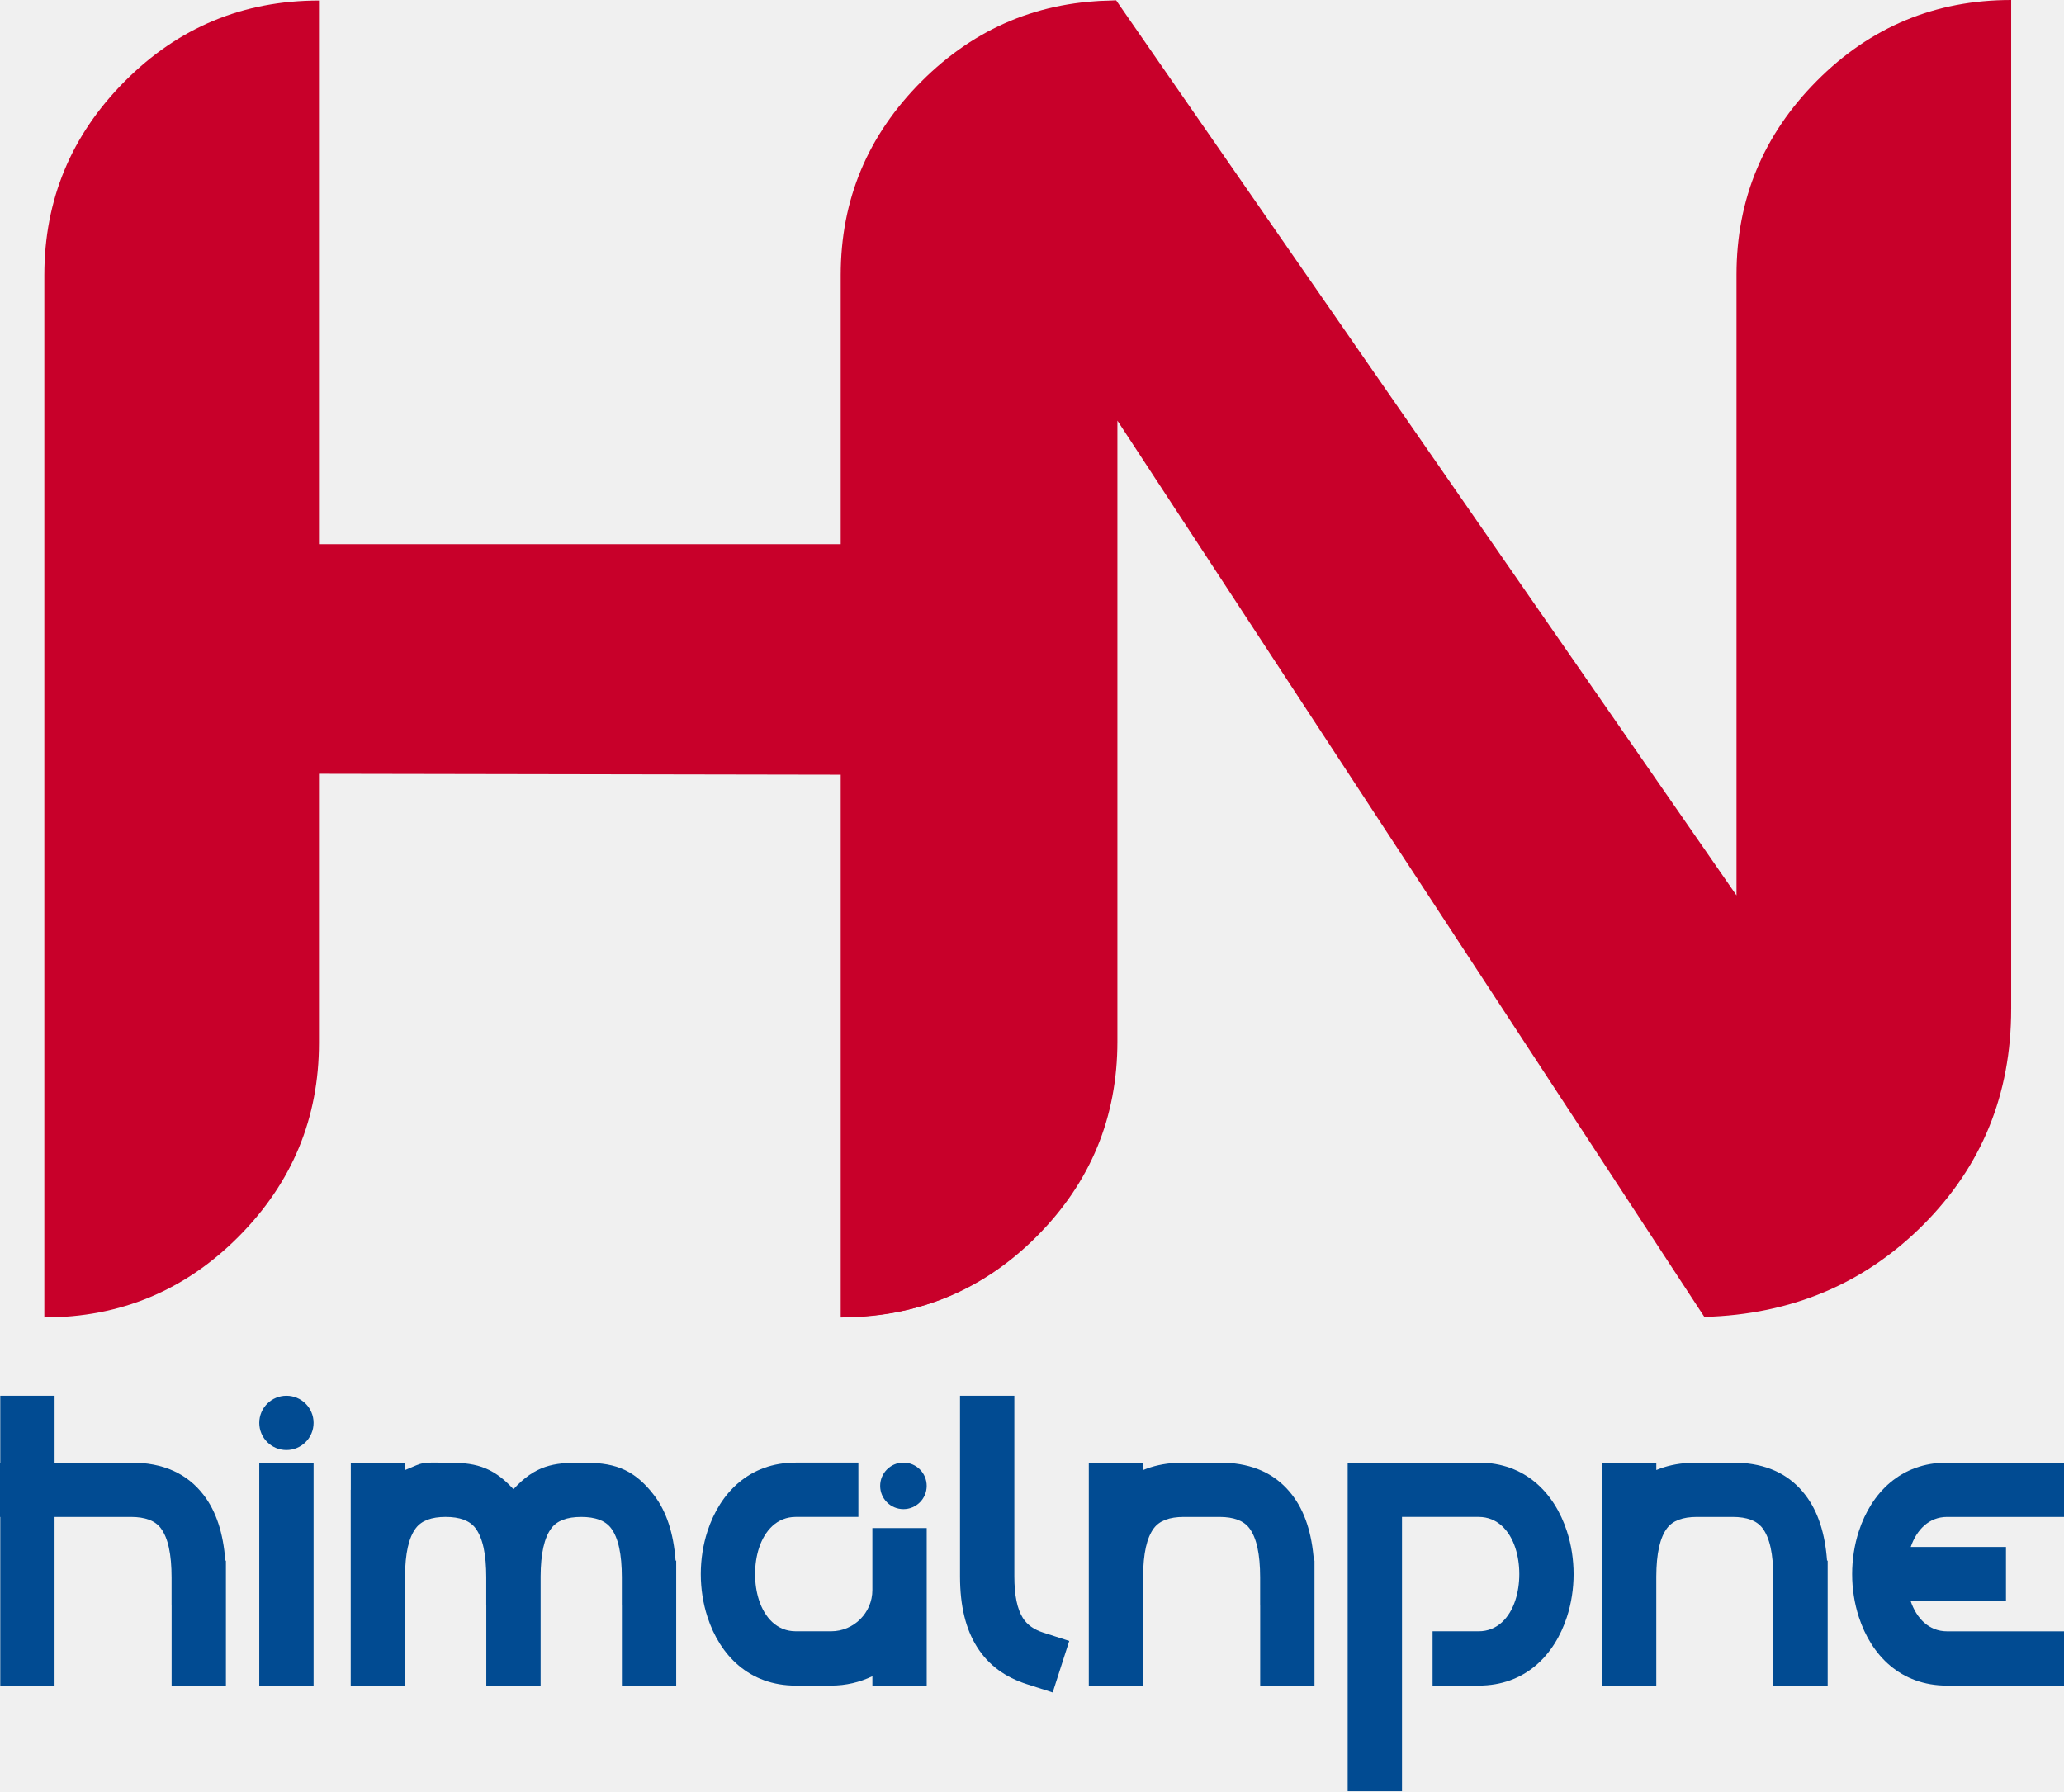
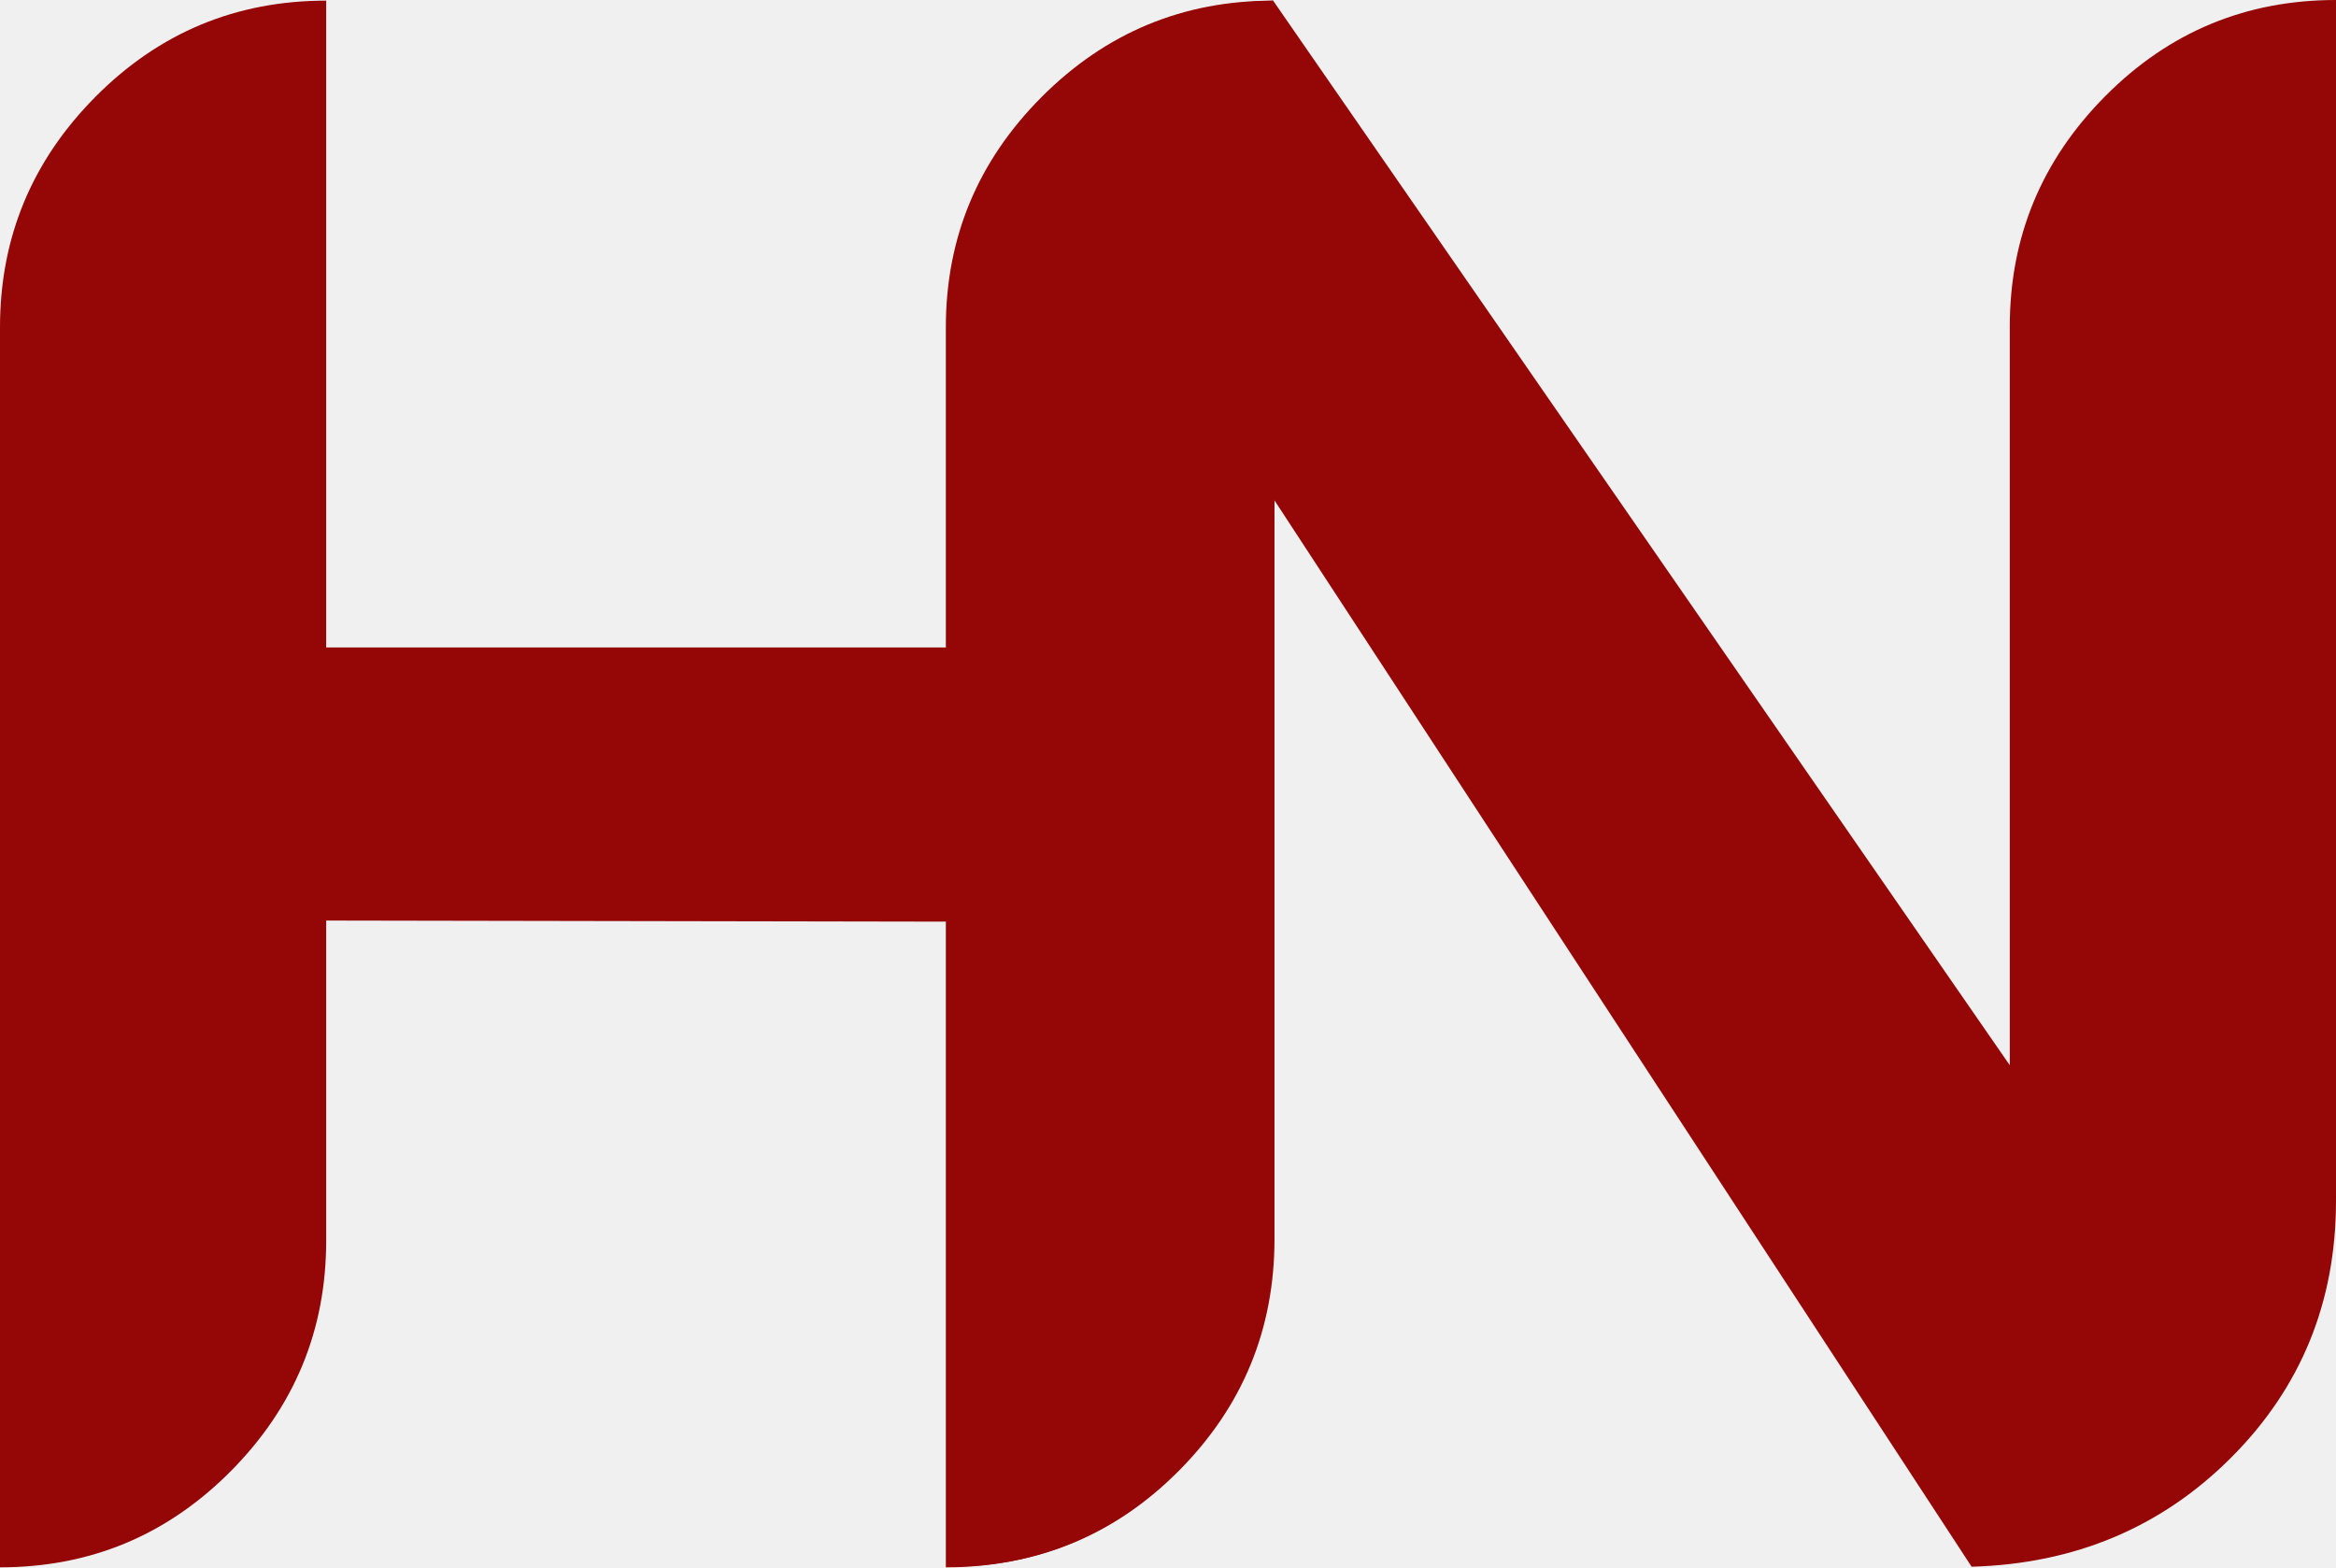
- <svg xmlns="http://www.w3.org/2000/svg" id="Layer_1" data-name="Layer 1" viewBox="0 0 1305.67 1133.36">
+ <svg xmlns="http://www.w3.org/2000/svg" width="392" height="263" viewBox="0 0 392 263" fill="none">
+   <g clip-path="url(#clip0_1_43)">
+     <path d="M158.722 54.921C158.722 39.89 164.087 26.998 174.828 16.242C185.568 5.487 198.508 0.107 213.64 0.107V208.186C213.64 223.224 208.269 236.115 197.528 246.871C186.788 257.627 173.854 263 158.722 263V154.651L54.736 154.468V208.183C54.736 223.22 49.395 236.112 38.718 246.868C28.034 257.624 15.132 262.997 0 262.997V54.921C0 39.89 5.337 26.998 16.018 16.242C26.695 5.487 39.603 0.107 54.736 0.107V108.637H158.722V54.921Z" fill="#950606" />
+     <path d="M392 201.479C392 218.466 386.143 232.828 374.426 244.562C362.709 256.295 348.181 262.407 330.853 262.896L213.87 83.967V207.899C213.87 223.053 208.53 236.008 197.853 246.767C187.169 257.523 174.267 262.896 159.135 262.896V61.78C159.135 44.673 165.051 30.22 176.892 18.426C188.725 6.635 196.186 0.599 213.64 0.107L337.258 178.746V54.814C337.258 39.783 342.595 26.891 353.276 16.135C363.953 5.379 376.861 0 392 0V201.479Z" fill="#950606" />
+   </g>
  <defs>
-     <style>
-       .cls-1 {
-         fill: #014b92;
-       }
- 
-       .cls-1, .cls-2 {
-         stroke-width: 0px;
-       }
- 
-       .cls-2 {
-         fill: #c8002a;
-       }
-     </style>
+     <clipPath id="clip0_1_43">
+       <rect width="392" height="263" fill="white" />
+     </clipPath>
  </defs>
-   <g>
-     <path class="cls-1" d="M.17,900.3v-17.18h34.36v42.33h48.33c20.34,0,35.56,6.85,46.06,20.61,7.89,10.34,12.34,24.11,13.6,41.38h.4v79.08h-34.36v-51.22h-.03v-17.18c0-14.74-2.22-25.17-6.87-31.25-3.59-4.71-9.81-7.06-18.82-7.06h-48.33v106.71H.17v-106.71h-.17v-34.36h.17v-25.15h0Z" />
-     <path class="cls-1" d="M181.19,883.12c9.49,0,17.18,7.69,17.18,17.18s-7.69,17.18-17.18,17.18-17.18-7.69-17.18-17.18,7.69-17.18,17.18-17.18ZM164.01,925.45h34.36v141.07h-34.36v-141.07Z" />
-     <path class="cls-1" d="M221.91,942.63v-17.18h34.36v4.7c12.67-5.35,9.37-4.7,25.68-4.7,17.59,0,29.02,1.73,42.87,16.81,13.86-15.08,25.28-16.81,42.87-16.81,19.07,0,32.36,2.66,46.06,20.61,7.89,10.34,12.35,24.11,13.61,41.38h.4v79.08h-34.36v-51.22h-.03v-17.18c0-14.74-2.22-25.17-6.87-31.25-3.59-4.71-9.81-7.06-18.82-7.06s-15.22,2.35-18.82,7.06c-4.57,5.99-6.8,16.18-6.87,30.56v69.09h-34.36v-51.23h-.03v-17.18c0-14.74-2.22-25.17-6.87-31.25-3.59-4.71-9.81-7.06-18.82-7.06s-15.22,2.35-18.82,7.06c-4.57,5.99-6.8,16.18-6.87,30.56v69.09h-34.36v-123.89h0Z" />
-     <path class="cls-1" d="M551.87,966.86h34.36v99.65h-34.36v-5.93c-7.89,3.8-16.73,5.93-26.05,5.93h-22.45c-29.34,0-47.9-19.04-55.83-43.41-2.82-8.67-4.23-17.95-4.23-27.13s1.41-18.46,4.23-27.12c7.94-24.37,26.49-43.41,55.83-43.41h39.63v34.36h-39.63c-11.83,0-19.63,8.62-23.22,19.65-1.66,5.1-2.49,10.76-2.49,16.52s.83,11.43,2.49,16.52c3.59,11.03,11.39,19.65,23.22,19.65h22.45c7.15,0,13.66-2.94,18.38-7.66,4.73-4.73,7.66-11.23,7.66-18.38v-39.25ZM586.22,940.16c0,8.13-6.59,14.72-14.72,14.72s-14.71-6.59-14.71-14.72,6.58-14.71,14.71-14.71,14.72,6.58,14.72,14.71Z" />
-     <path class="cls-1" d="M607.31,883.12h34.36v114.26c0,12.24,1.87,20.72,5.35,26.3,2.84,4.55,7.29,7.49,13.08,9.34l16.3,5.23-10.47,32.61-16.3-5.23c-13.46-4.32-24.2-11.76-31.74-23.84-6.89-11.04-10.59-25.46-10.59-44.42v-114.26Z" />
-     <path class="cls-1" d="M688.79,925.45h34.36v4.7c6.11-2.58,12.99-4.09,20.65-4.55v-.15h34.36v.26c17.03,1.37,30.07,8.14,39.38,20.35,7.89,10.34,12.34,24.11,13.6,41.38h.4v79.08h-34.36v-51.22h-.03v-17.18c0-14.74-2.22-25.17-6.87-31.25-3.59-4.71-9.81-7.06-18.82-7.06h-22.65c-9.01,0-15.22,2.35-18.82,7.06-4.57,5.99-6.8,16.18-6.86,30.56v69.09h-34.36v-51.23h0v-17.7s0-72.14,0-72.14Z" />
-     <path class="cls-1" d="M886.89,1133.36h-34.36v-207.91h82.86c29.34,0,47.9,19.04,55.83,43.41,2.82,8.67,4.23,17.95,4.23,27.12s-1.41,18.45-4.23,27.12c-7.94,24.37-26.5,43.41-55.83,43.41h-29.15v-34.36h29.15c11.84,0,19.63-8.62,23.22-19.66,1.66-5.1,2.49-10.76,2.49-16.52s-.83-11.43-2.49-16.52c-3.59-11.03-11.39-19.65-23.22-19.65h-48.5v173.56Z" />
-     <path class="cls-1" d="M1013.41,925.45h34.36v4.7c6.11-2.58,12.99-4.09,20.65-4.55v-.15h34.36v.26c17.04,1.37,30.07,8.14,39.38,20.35,7.89,10.34,12.35,24.11,13.61,41.38h.4v79.08h-34.36v-51.22h-.03v-17.18c0-14.74-2.22-25.17-6.87-31.25-3.59-4.71-9.81-7.06-18.81-7.06h-22.66c-9.01,0-15.22,2.35-18.82,7.06-4.57,5.99-6.8,16.18-6.86,30.56v69.09h-34.36v-51.23h0v-17.7s0-72.14,0-72.14Z" />
-     <path class="cls-1" d="M1305.67,1032.16v34.36h-73.96c-29.34,0-47.9-19.04-55.83-43.41-2.82-8.67-4.23-17.95-4.23-27.12s1.41-18.46,4.23-27.13c7.94-24.37,26.49-43.41,55.83-43.41h73.96v34.36h-73.96c-11.6,0-19.32,8.28-23,19h60.26v34.36h-60.26c3.68,10.72,11.4,19,23,19h73.96Z" />
-   </g>
-   <g>
-     <path class="cls-2" d="M531.83,174.07c0-47.64,17.03-88.5,51.12-122.59S658.11.34,706.14.34v659.5c0,47.66-17.05,88.52-51.14,122.61s-75.14,51.12-123.17,51.12v-343.41l-330.05-.58v170.25c0,47.66-16.95,88.52-50.84,122.61-33.91,34.09-74.86,51.12-122.89,51.12V174.07c0-47.64,16.94-88.5,50.84-122.59C112.78,17.39,153.75.34,201.78.34v343.98h330.05v-170.25Z" />
-     <path class="cls-2" d="M1272.24,638.58c0,53.84-18.59,99.36-55.78,136.55s-83.3,56.56-138.3,58.11l-371.3-567.11v392.8c0,48.03-16.95,89.09-50.84,123.19-33.91,34.09-74.86,51.12-122.89,51.12V195.81c0-54.22,18.78-100.03,56.36-137.41C627.06,21.03,650.73,1.9,706.14.34l392.36,566.19V173.73c0-47.64,16.94-88.5,50.84-122.59,33.89-34.09,74.86-51.14,122.91-51.14v638.58Z" />
-   </g>
</svg>
